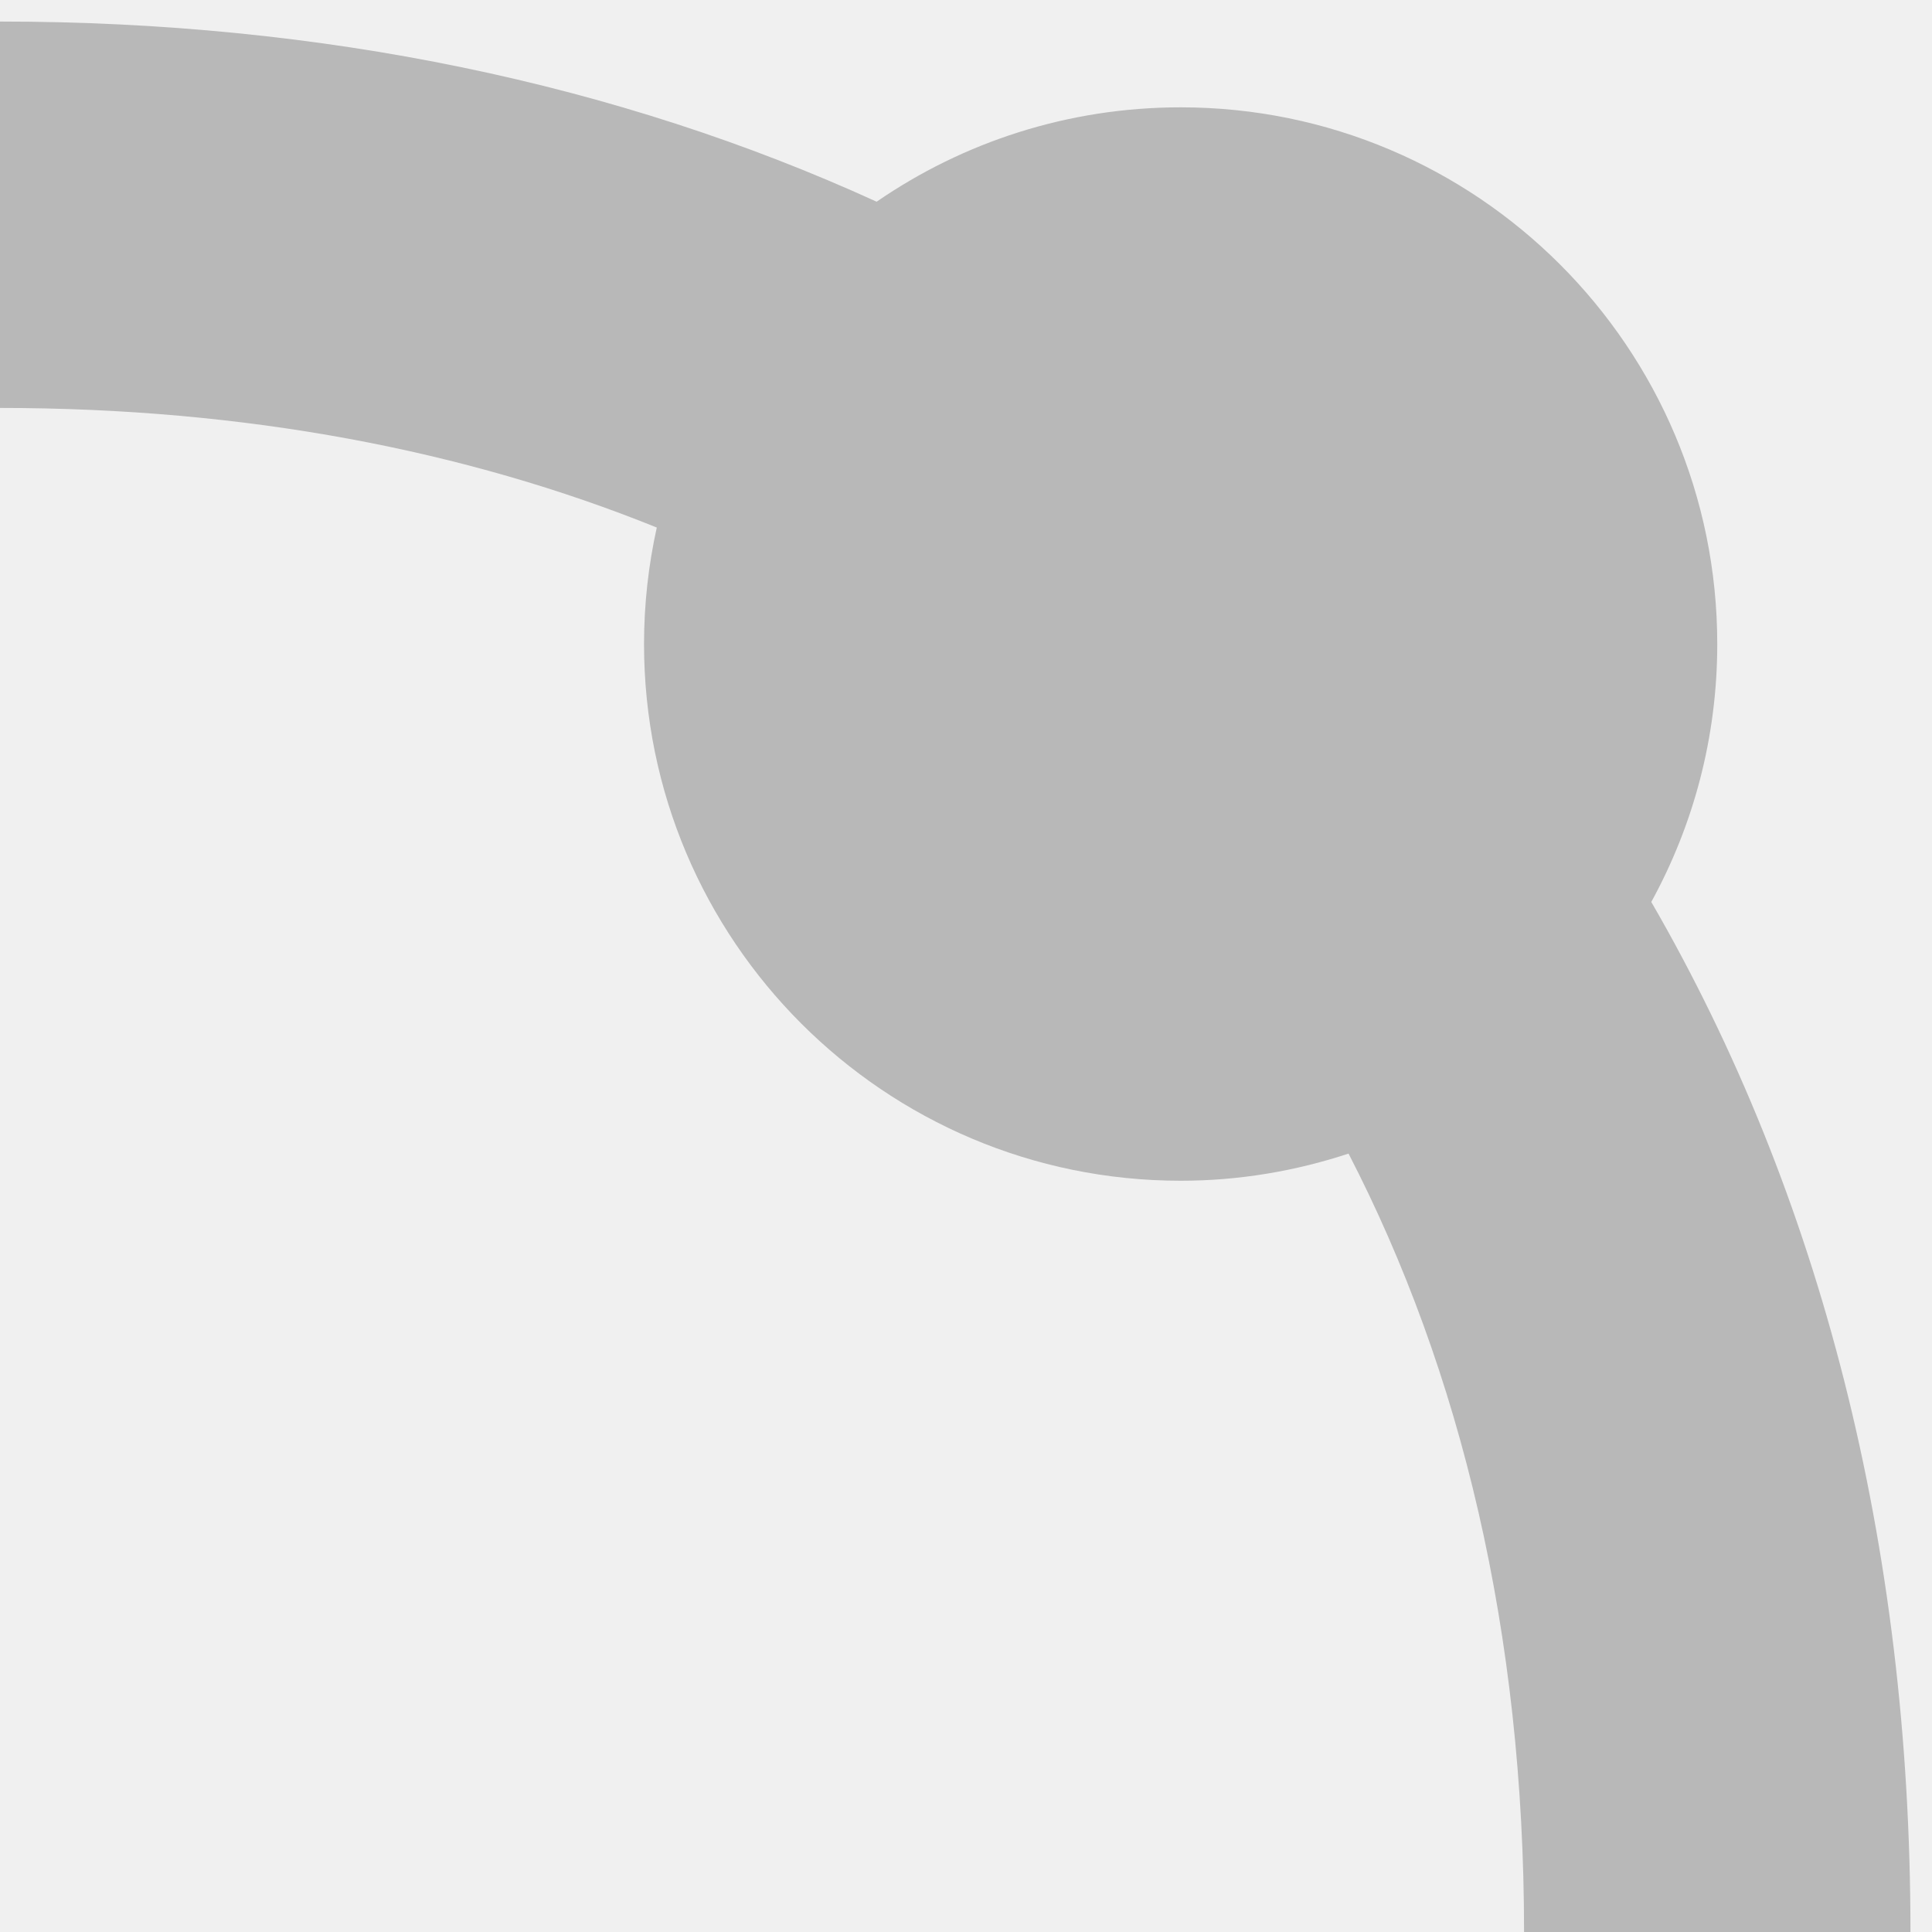
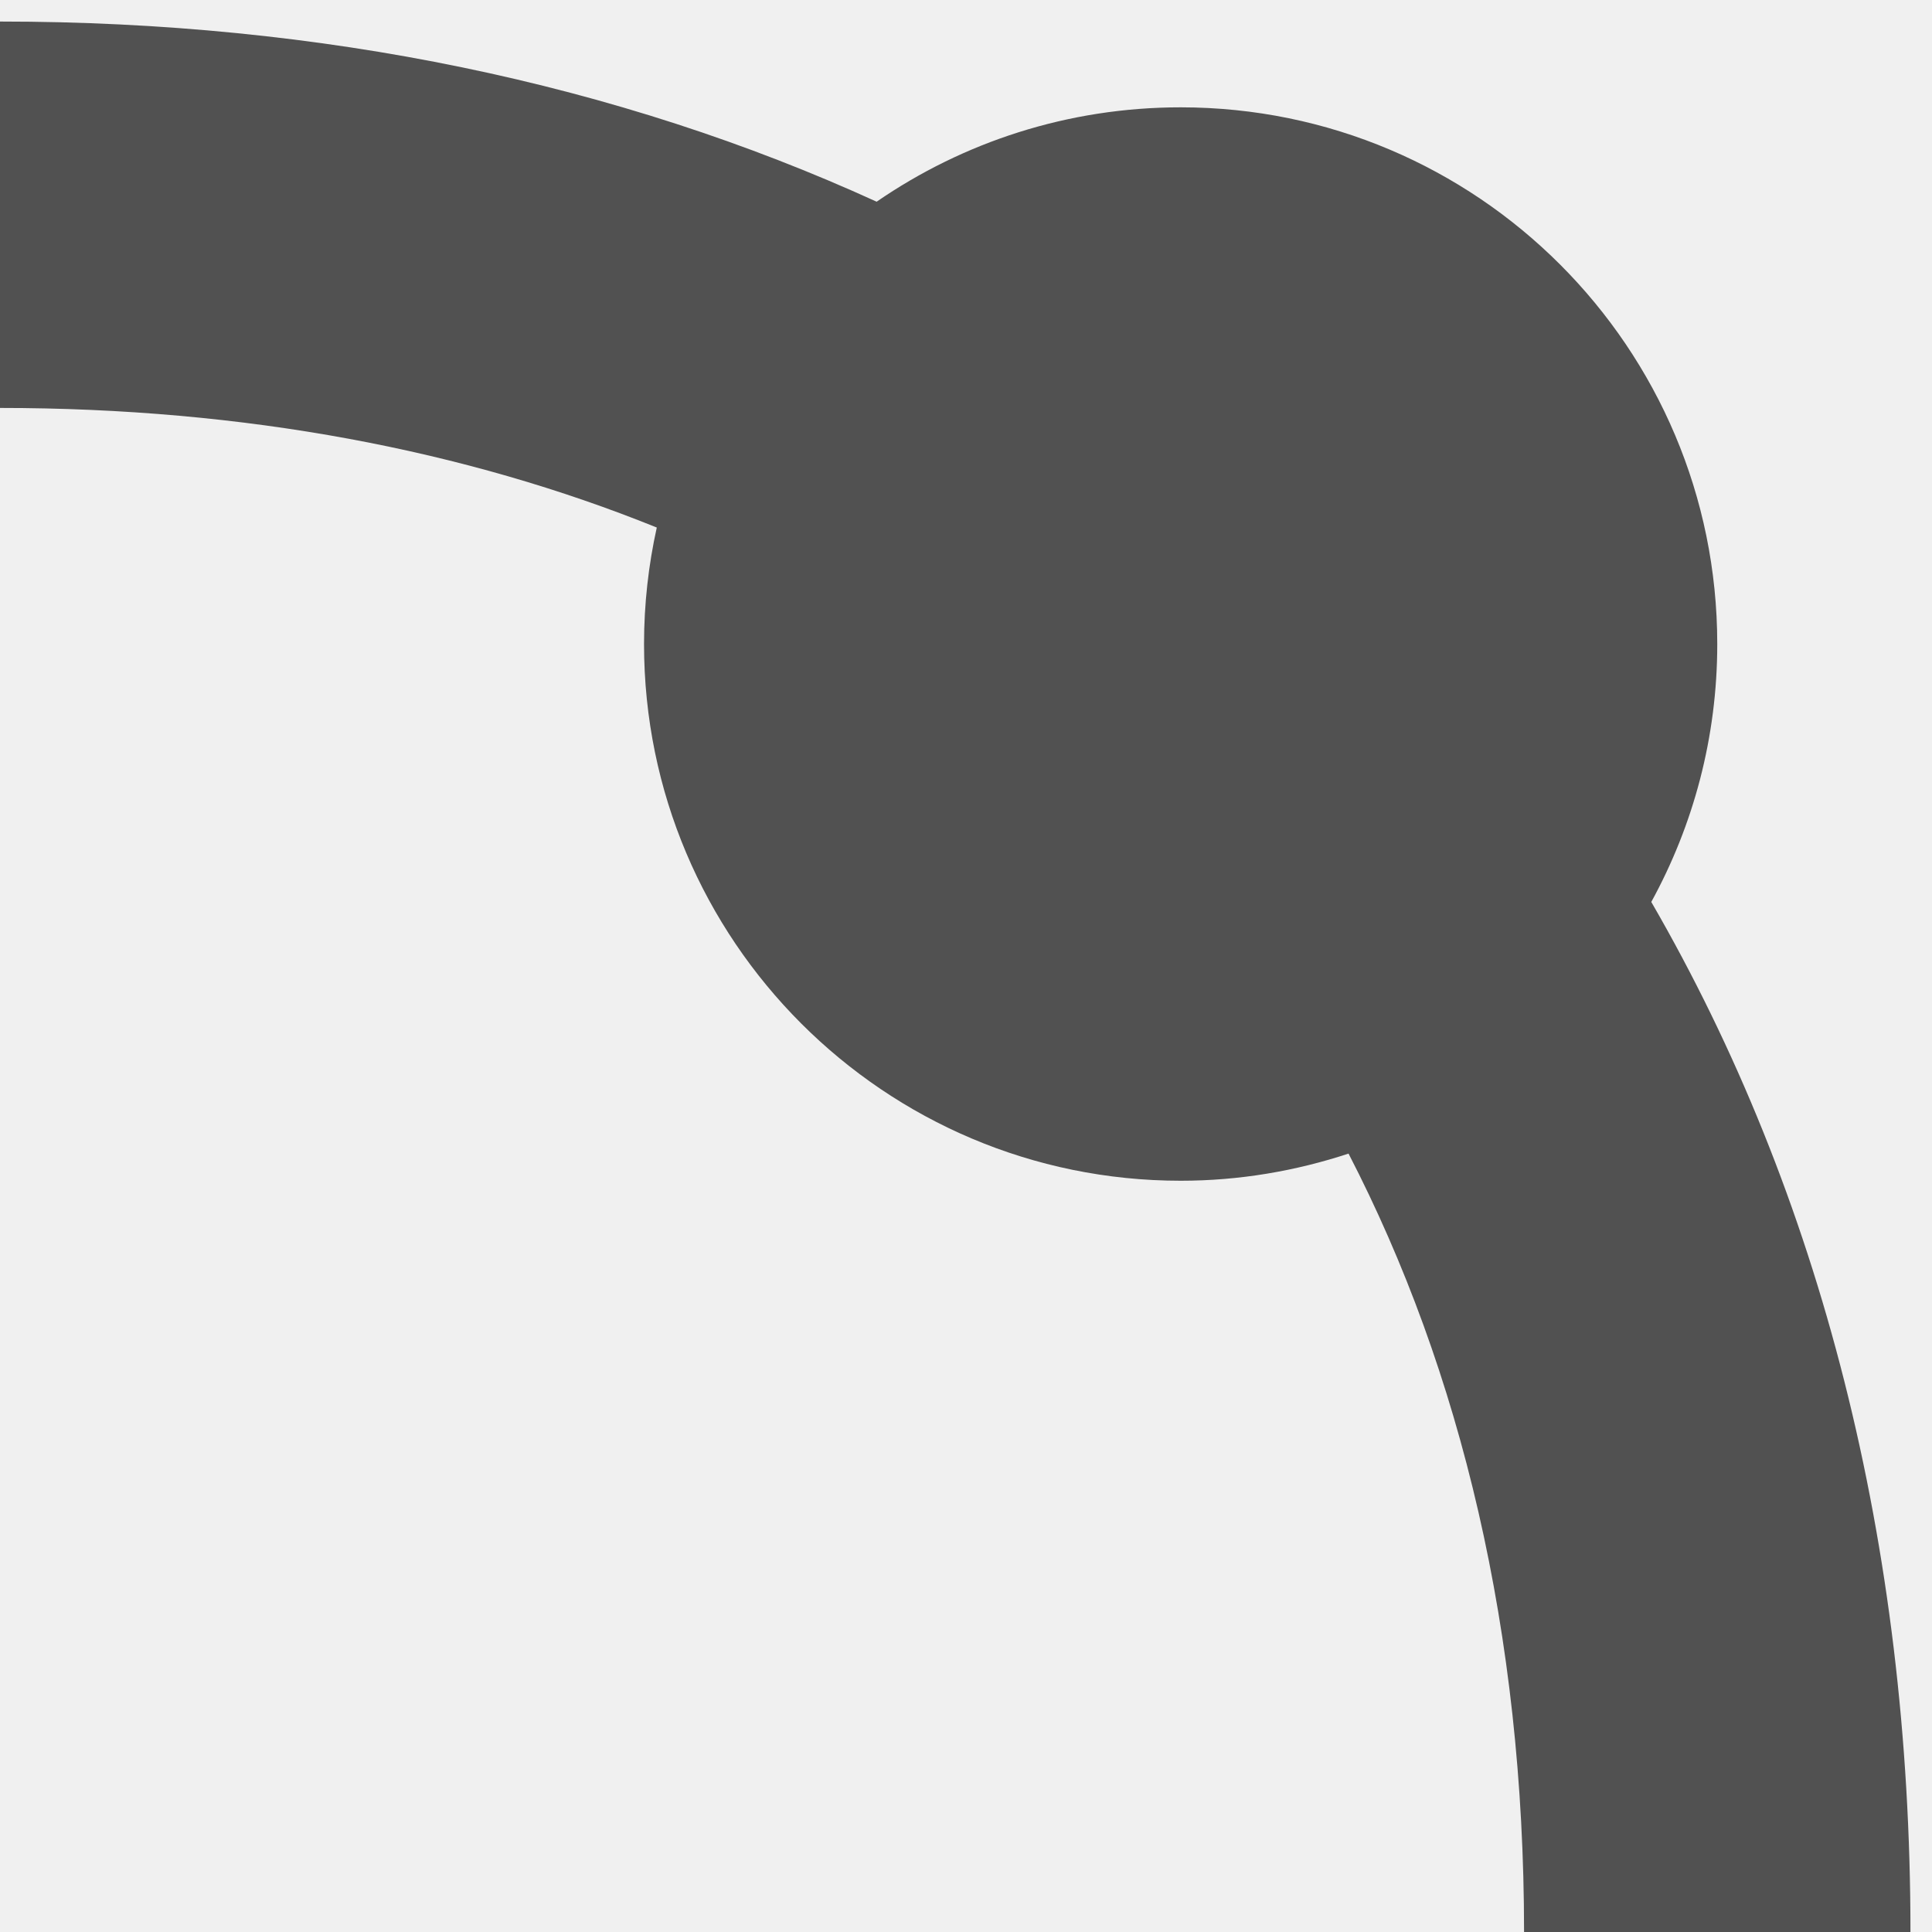
<svg xmlns="http://www.w3.org/2000/svg" width="20" height="20" viewBox="0 0 20 20" fill="none">
  <g clip-path="url(#clip0_4218_11351)">
-     <path d="M0 0.223C3.334 0.223 6.399 0.866 9.075 2.088C9.97 1.472 11.054 1.111 12.223 1.111C15.291 1.112 17.777 3.599 17.777 6.667C17.777 7.635 17.529 8.544 17.094 9.337C18.845 12.361 19.777 15.986 19.777 20H15.777C15.777 16.902 15.124 14.194 13.96 11.942C13.413 12.122 12.83 12.223 12.223 12.223C9.155 12.223 6.667 9.735 6.667 6.667C6.667 6.253 6.713 5.849 6.799 5.461C4.819 4.661 2.541 4.223 0 4.223V0.223Z" fill="#B8B8B8" />
+     <path d="M0 0.223C3.334 0.223 6.399 0.866 9.075 2.088C9.97 1.472 11.054 1.111 12.223 1.111C15.291 1.112 17.777 3.599 17.777 6.667C17.777 7.635 17.529 8.544 17.094 9.337C18.845 12.361 19.777 15.986 19.777 20H15.777C15.777 16.902 15.124 14.194 13.96 11.942C13.413 12.122 12.83 12.223 12.223 12.223C9.155 12.223 6.667 9.735 6.667 6.667C6.667 6.253 6.713 5.849 6.799 5.461C4.819 4.661 2.541 4.223 0 4.223V0.223Z" fill="#515151" />
  </g>
  <defs>
    <clipPath id="clip0_4218_11351">
      <rect width="20" height="20" fill="white" />
    </clipPath>
  </defs>
</svg>
